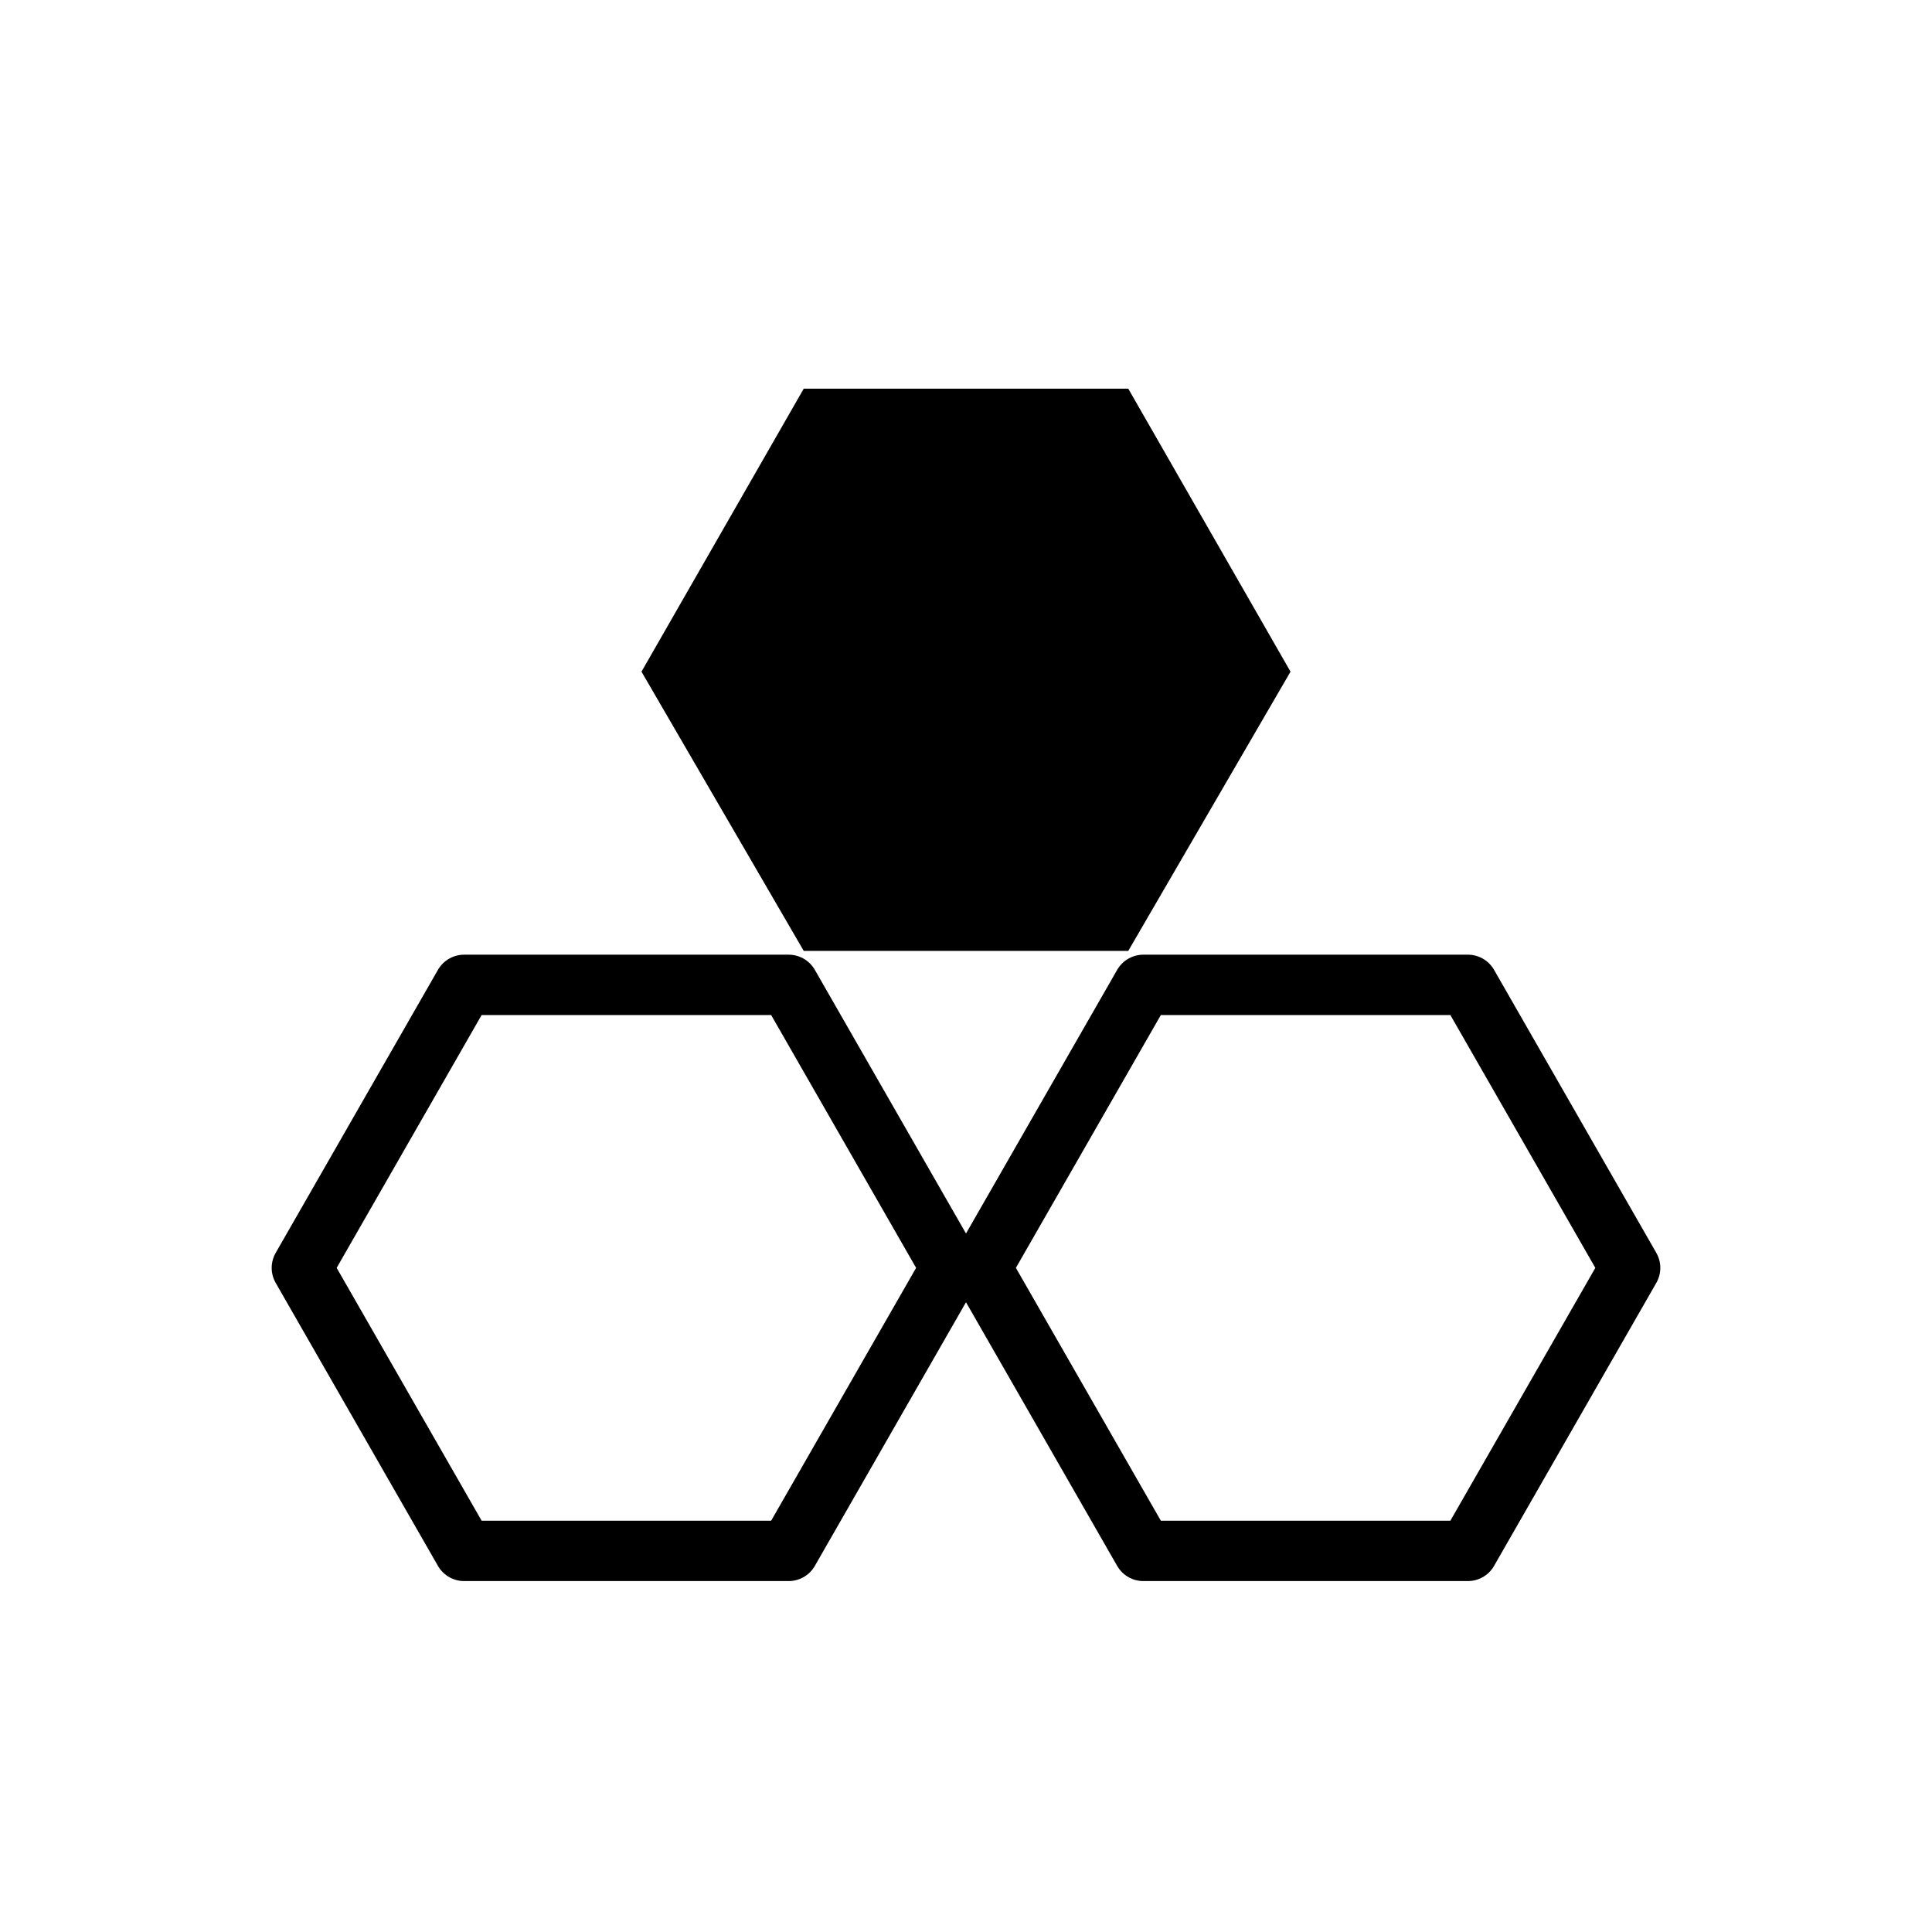
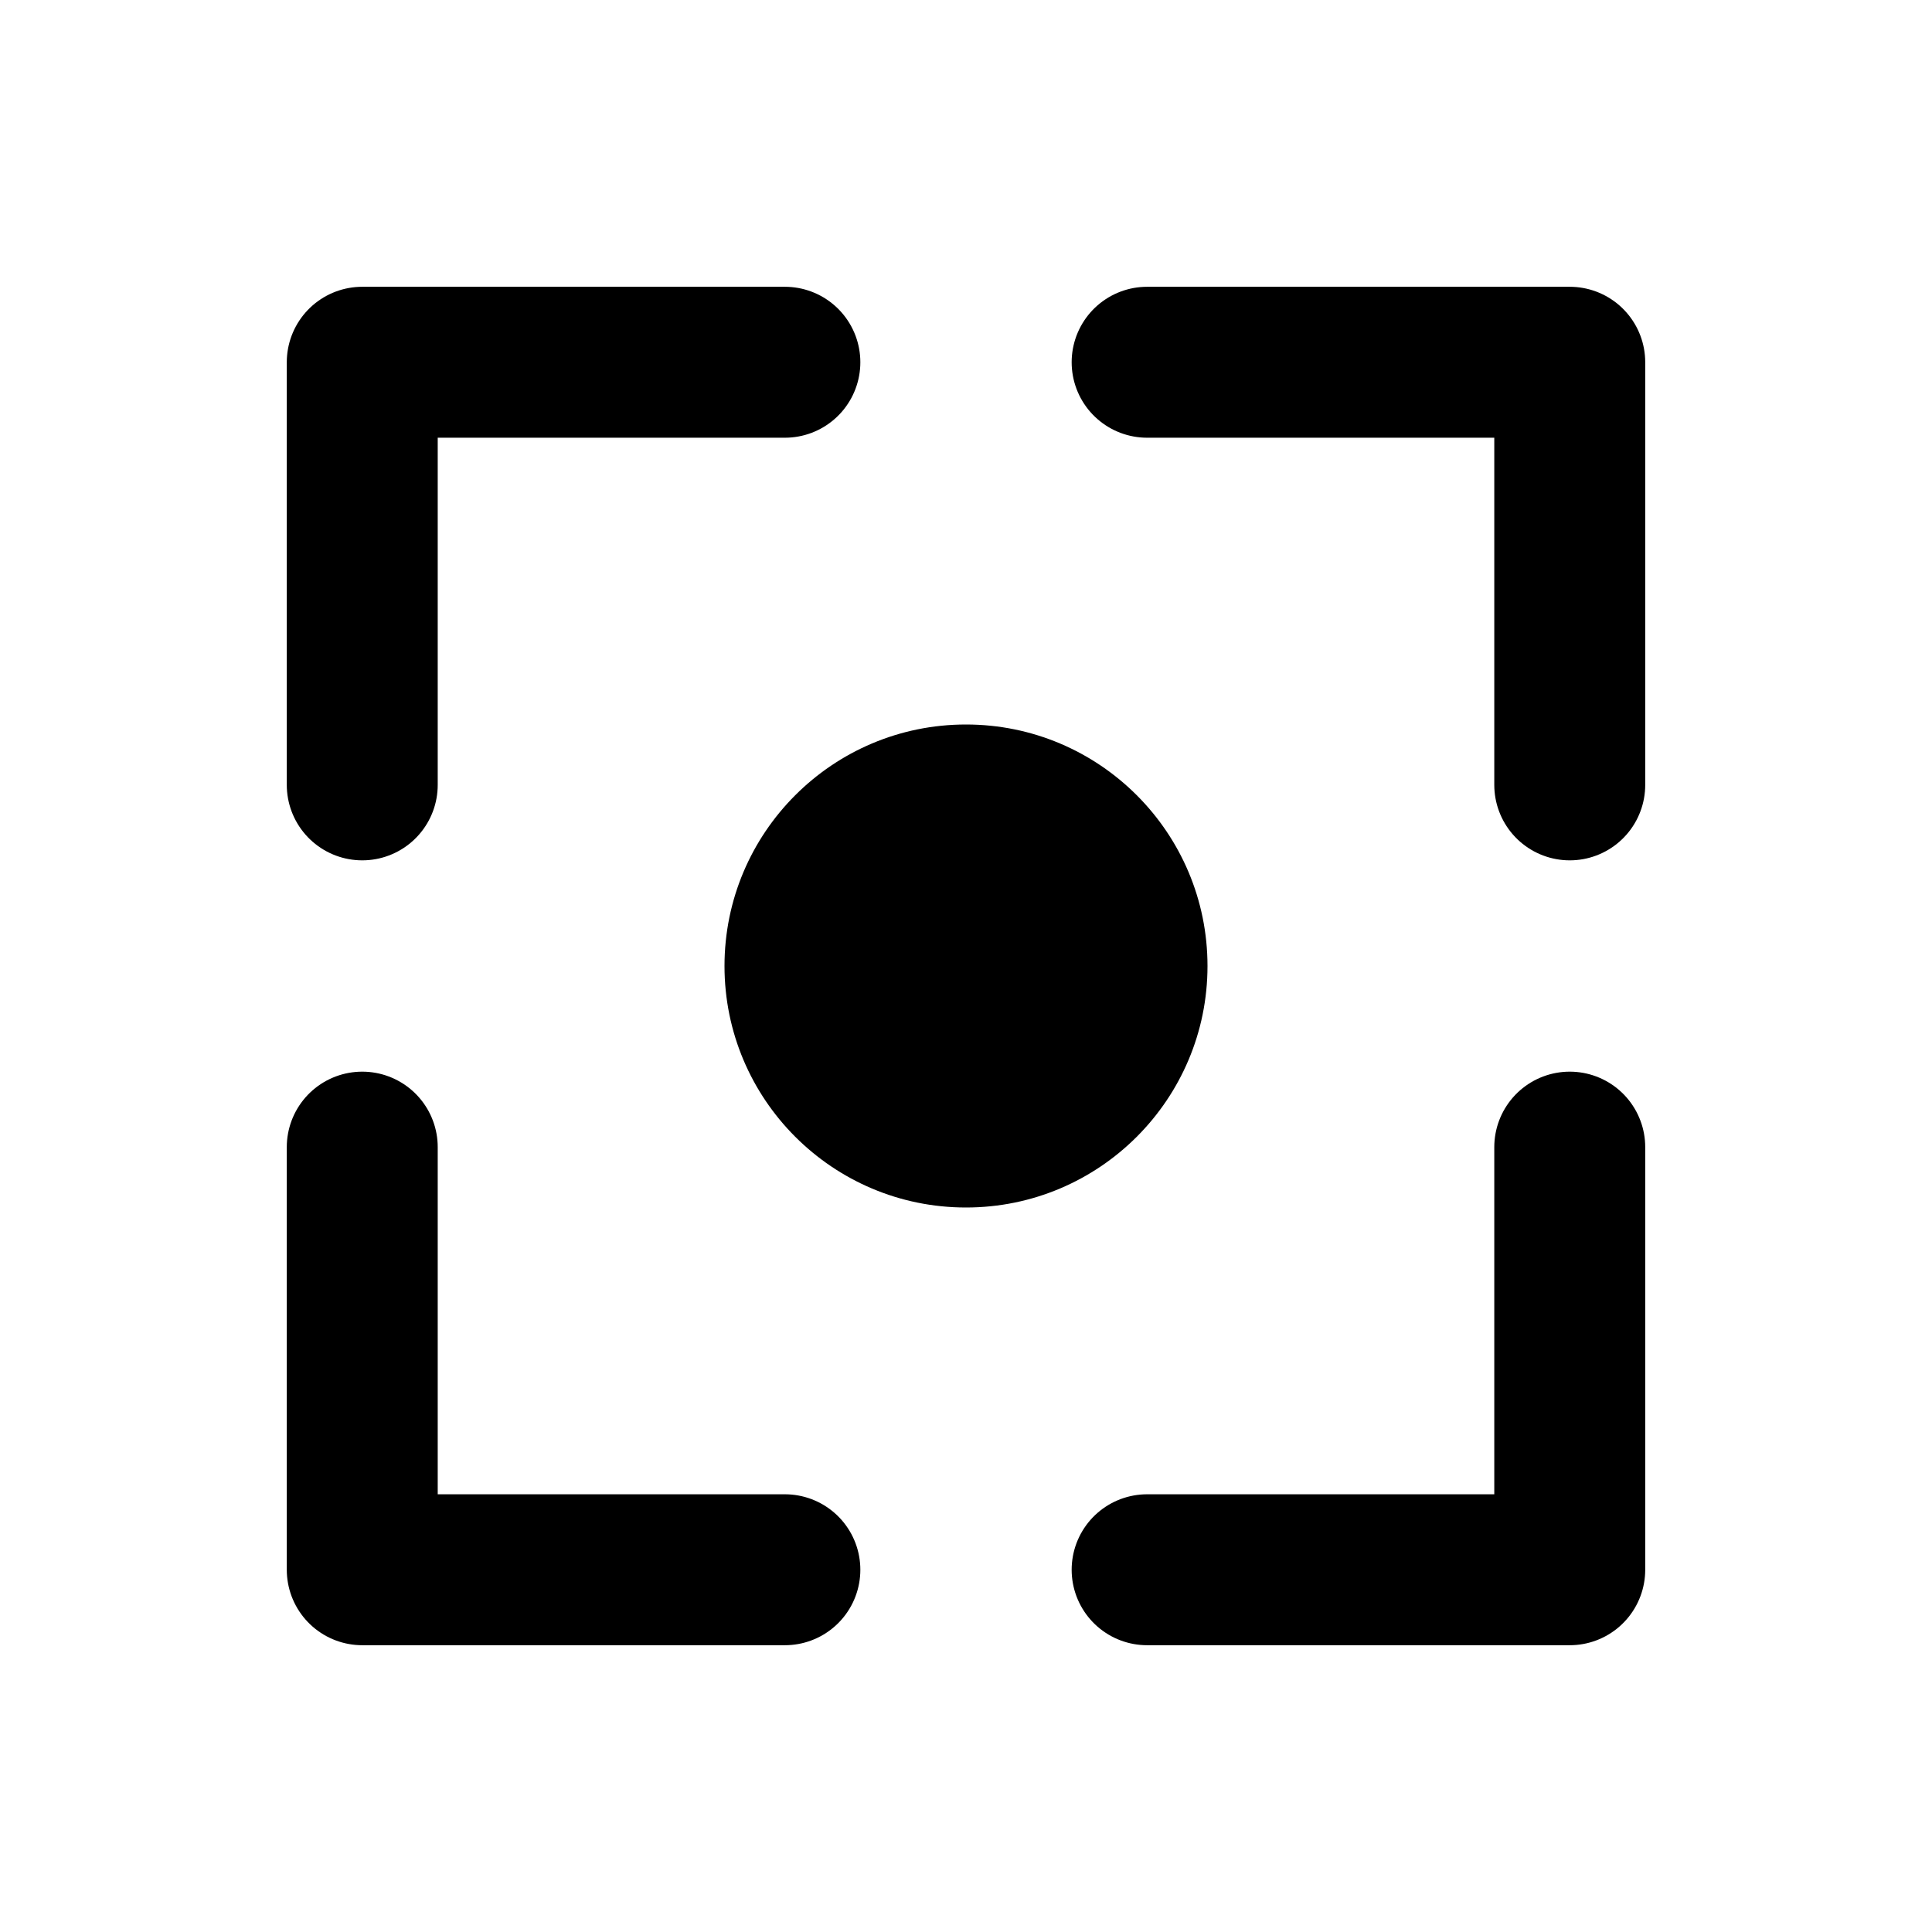
<svg xmlns="http://www.w3.org/2000/svg" viewBox="0 0 512 512">
-   <path d="M170 178 L213 103 L299 103 L342 178 L299 252 L213 252 Z" fill="currentColor" />
-   <g fill="none" stroke="currentColor" stroke-width="16" stroke-linejoin="round">
-     <path d="M80 336 L123 261 L209 261 L252 336 L209 411 L123 411 Z" />
-     <path d="M260 336 L303 261 L389 261 L432 336 L389 411 L303 411 Z" />
+   <g fill="none" stroke="currentColor" stroke-width="40" stroke-linecap="round" stroke-linejoin="round">
+     <path d="M96 208 L96 96 L208 96" />
+     <path d="M304 96 L416 96 L416 208" />
+     <path d="M416 304 L416 416 L304 416" />
+     <path d="M208 416 L96 416 L96 304" />
  </g>
+   <circle cx="256" cy="256" r="64" fill="currentColor" />
</svg>
